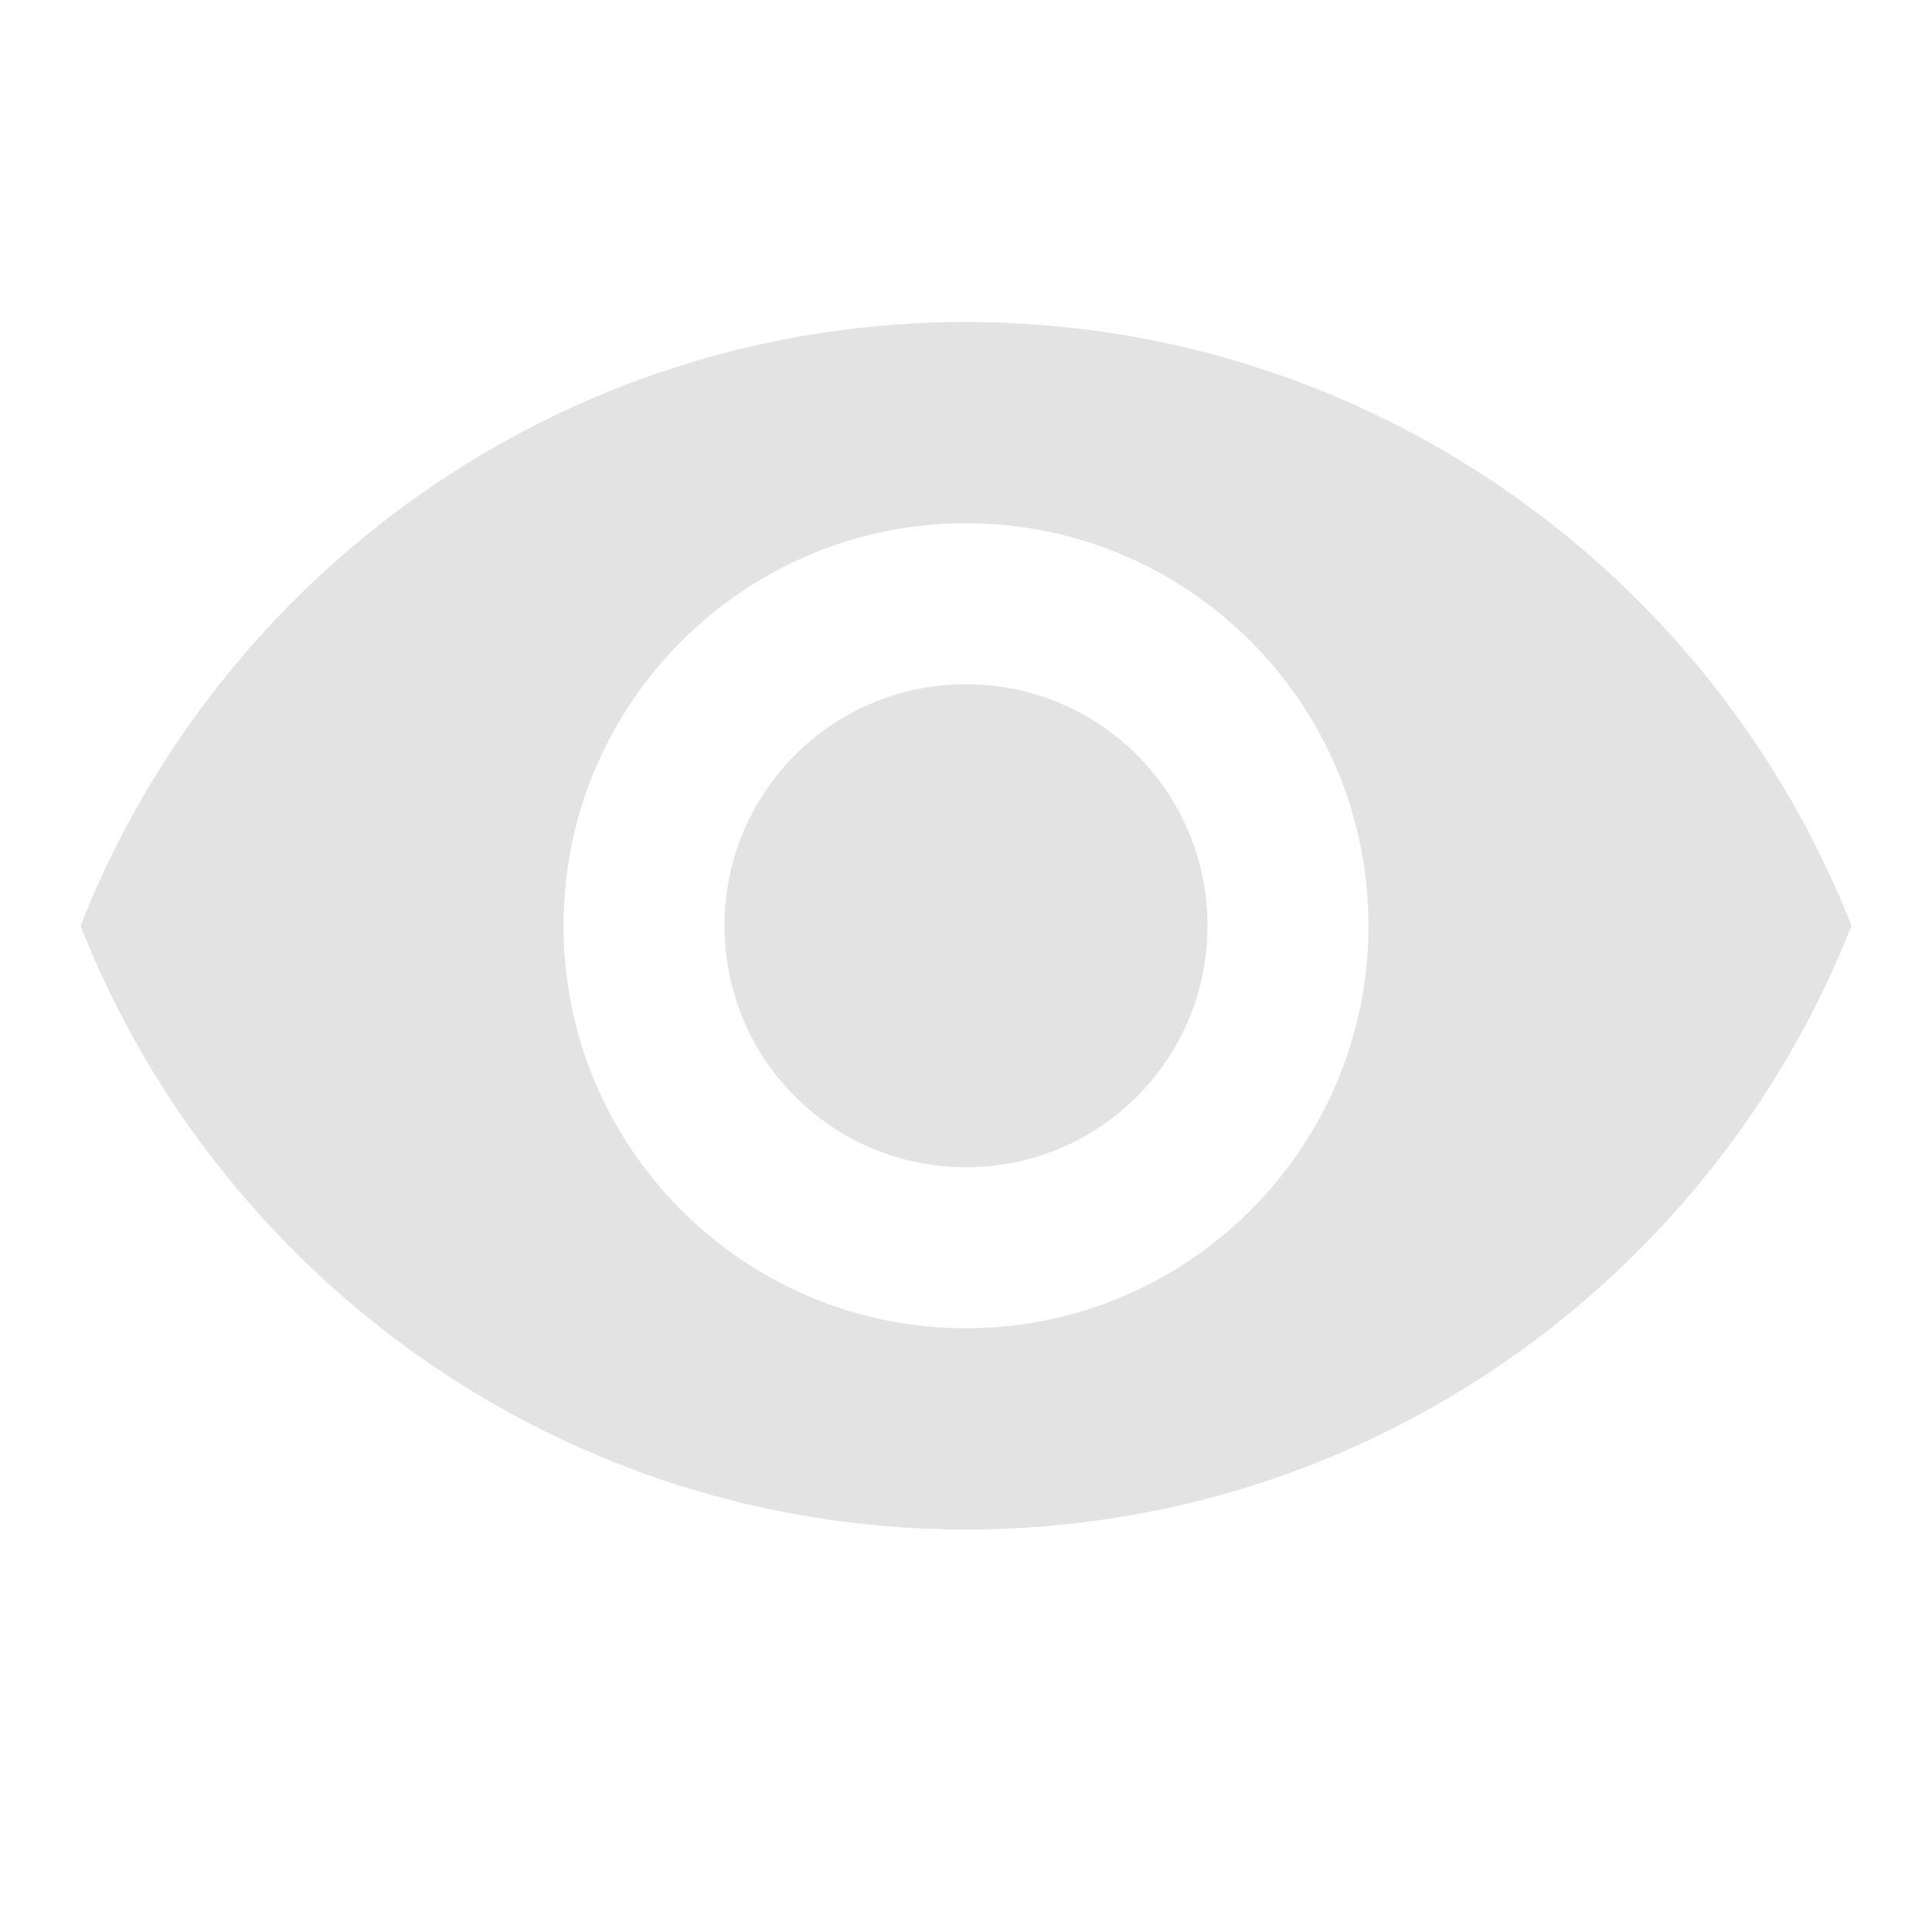
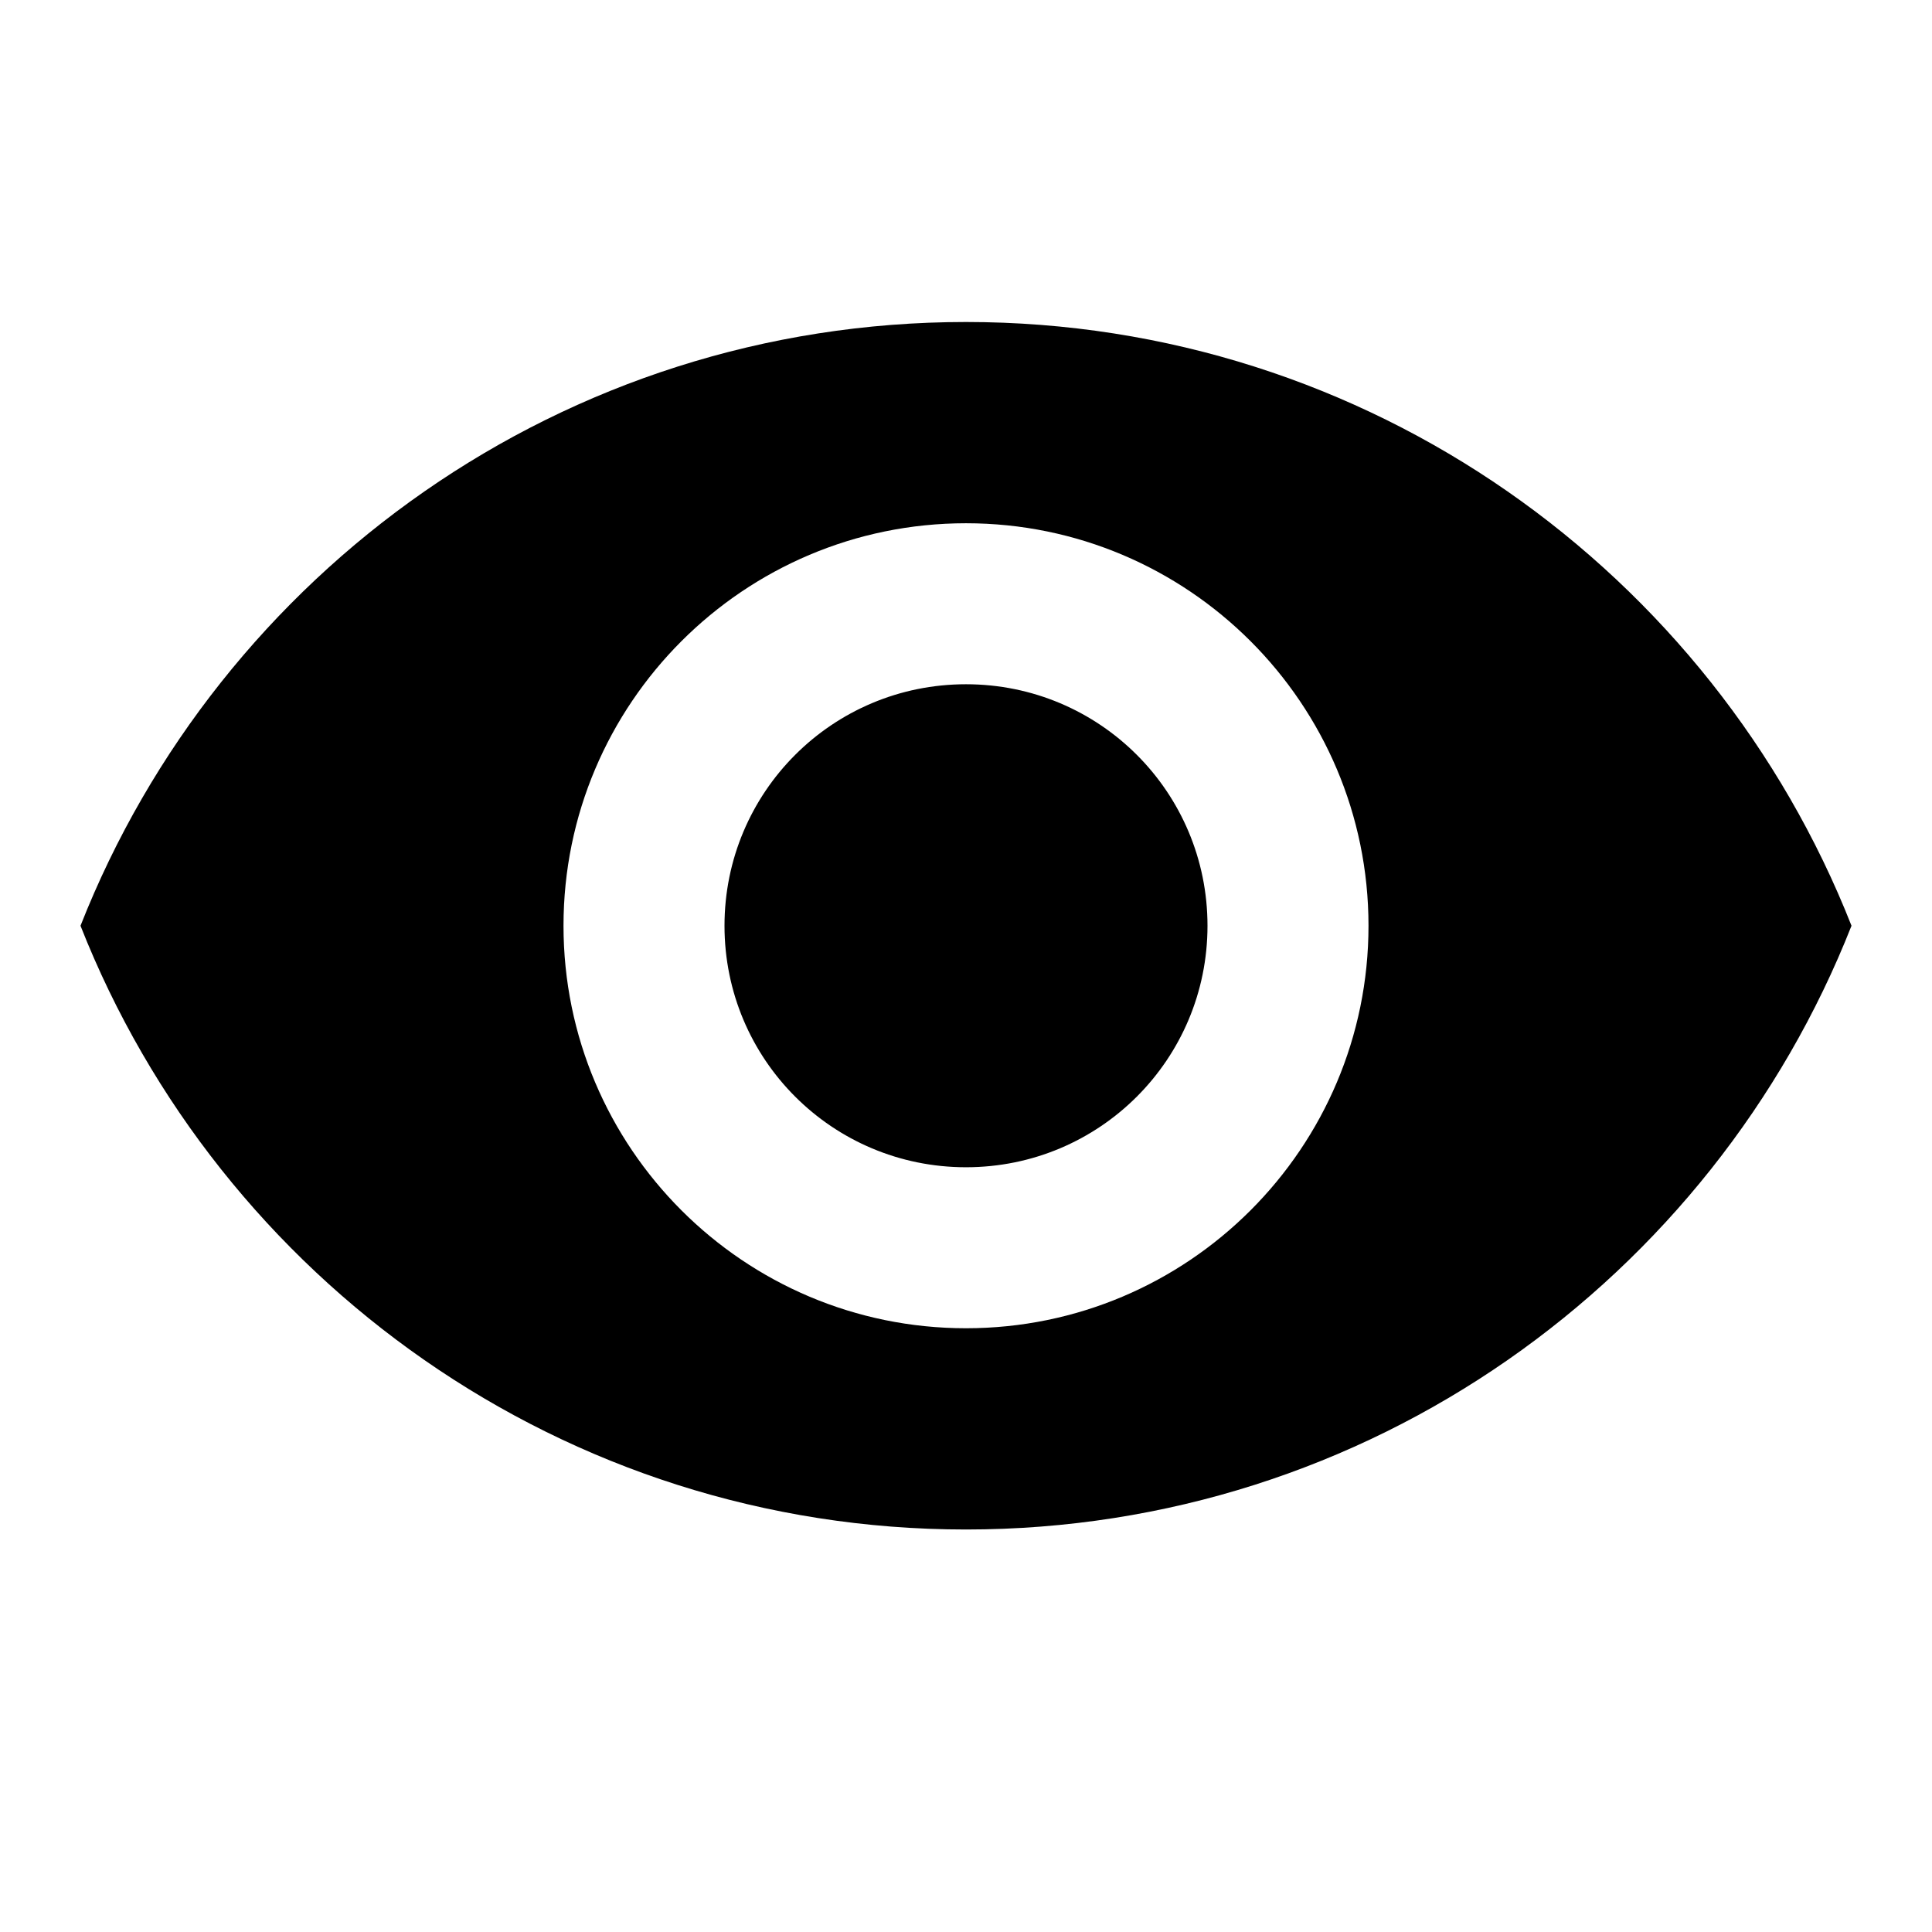
- <svg xmlns="http://www.w3.org/2000/svg" height="24px" viewBox="0 0 24 24" width="24px" fill="#e3e3e3">
+ <svg xmlns="http://www.w3.org/2000/svg" height="24px" viewBox="0 0 24 24" width="24px" class="svg-icon">
  <path d="M0 0h24v24H0V0z" fill="none" />
  <path d="M12 4C7 4 2.73 7.11 1 11.5 2.73 15.89 7 19 12 19s9.27-3.11 11-7.5C21.27 7.11 17 4 12 4zm0 12.5c-2.76 0-5-2.24-5-5s2.24-5 5-5 5 2.24 5 5-2.24 5-5 5zm0-8c-1.66 0-3 1.34-3 3s1.34 3 3 3 3-1.34 3-3-1.34-3-3-3z" />
</svg>
